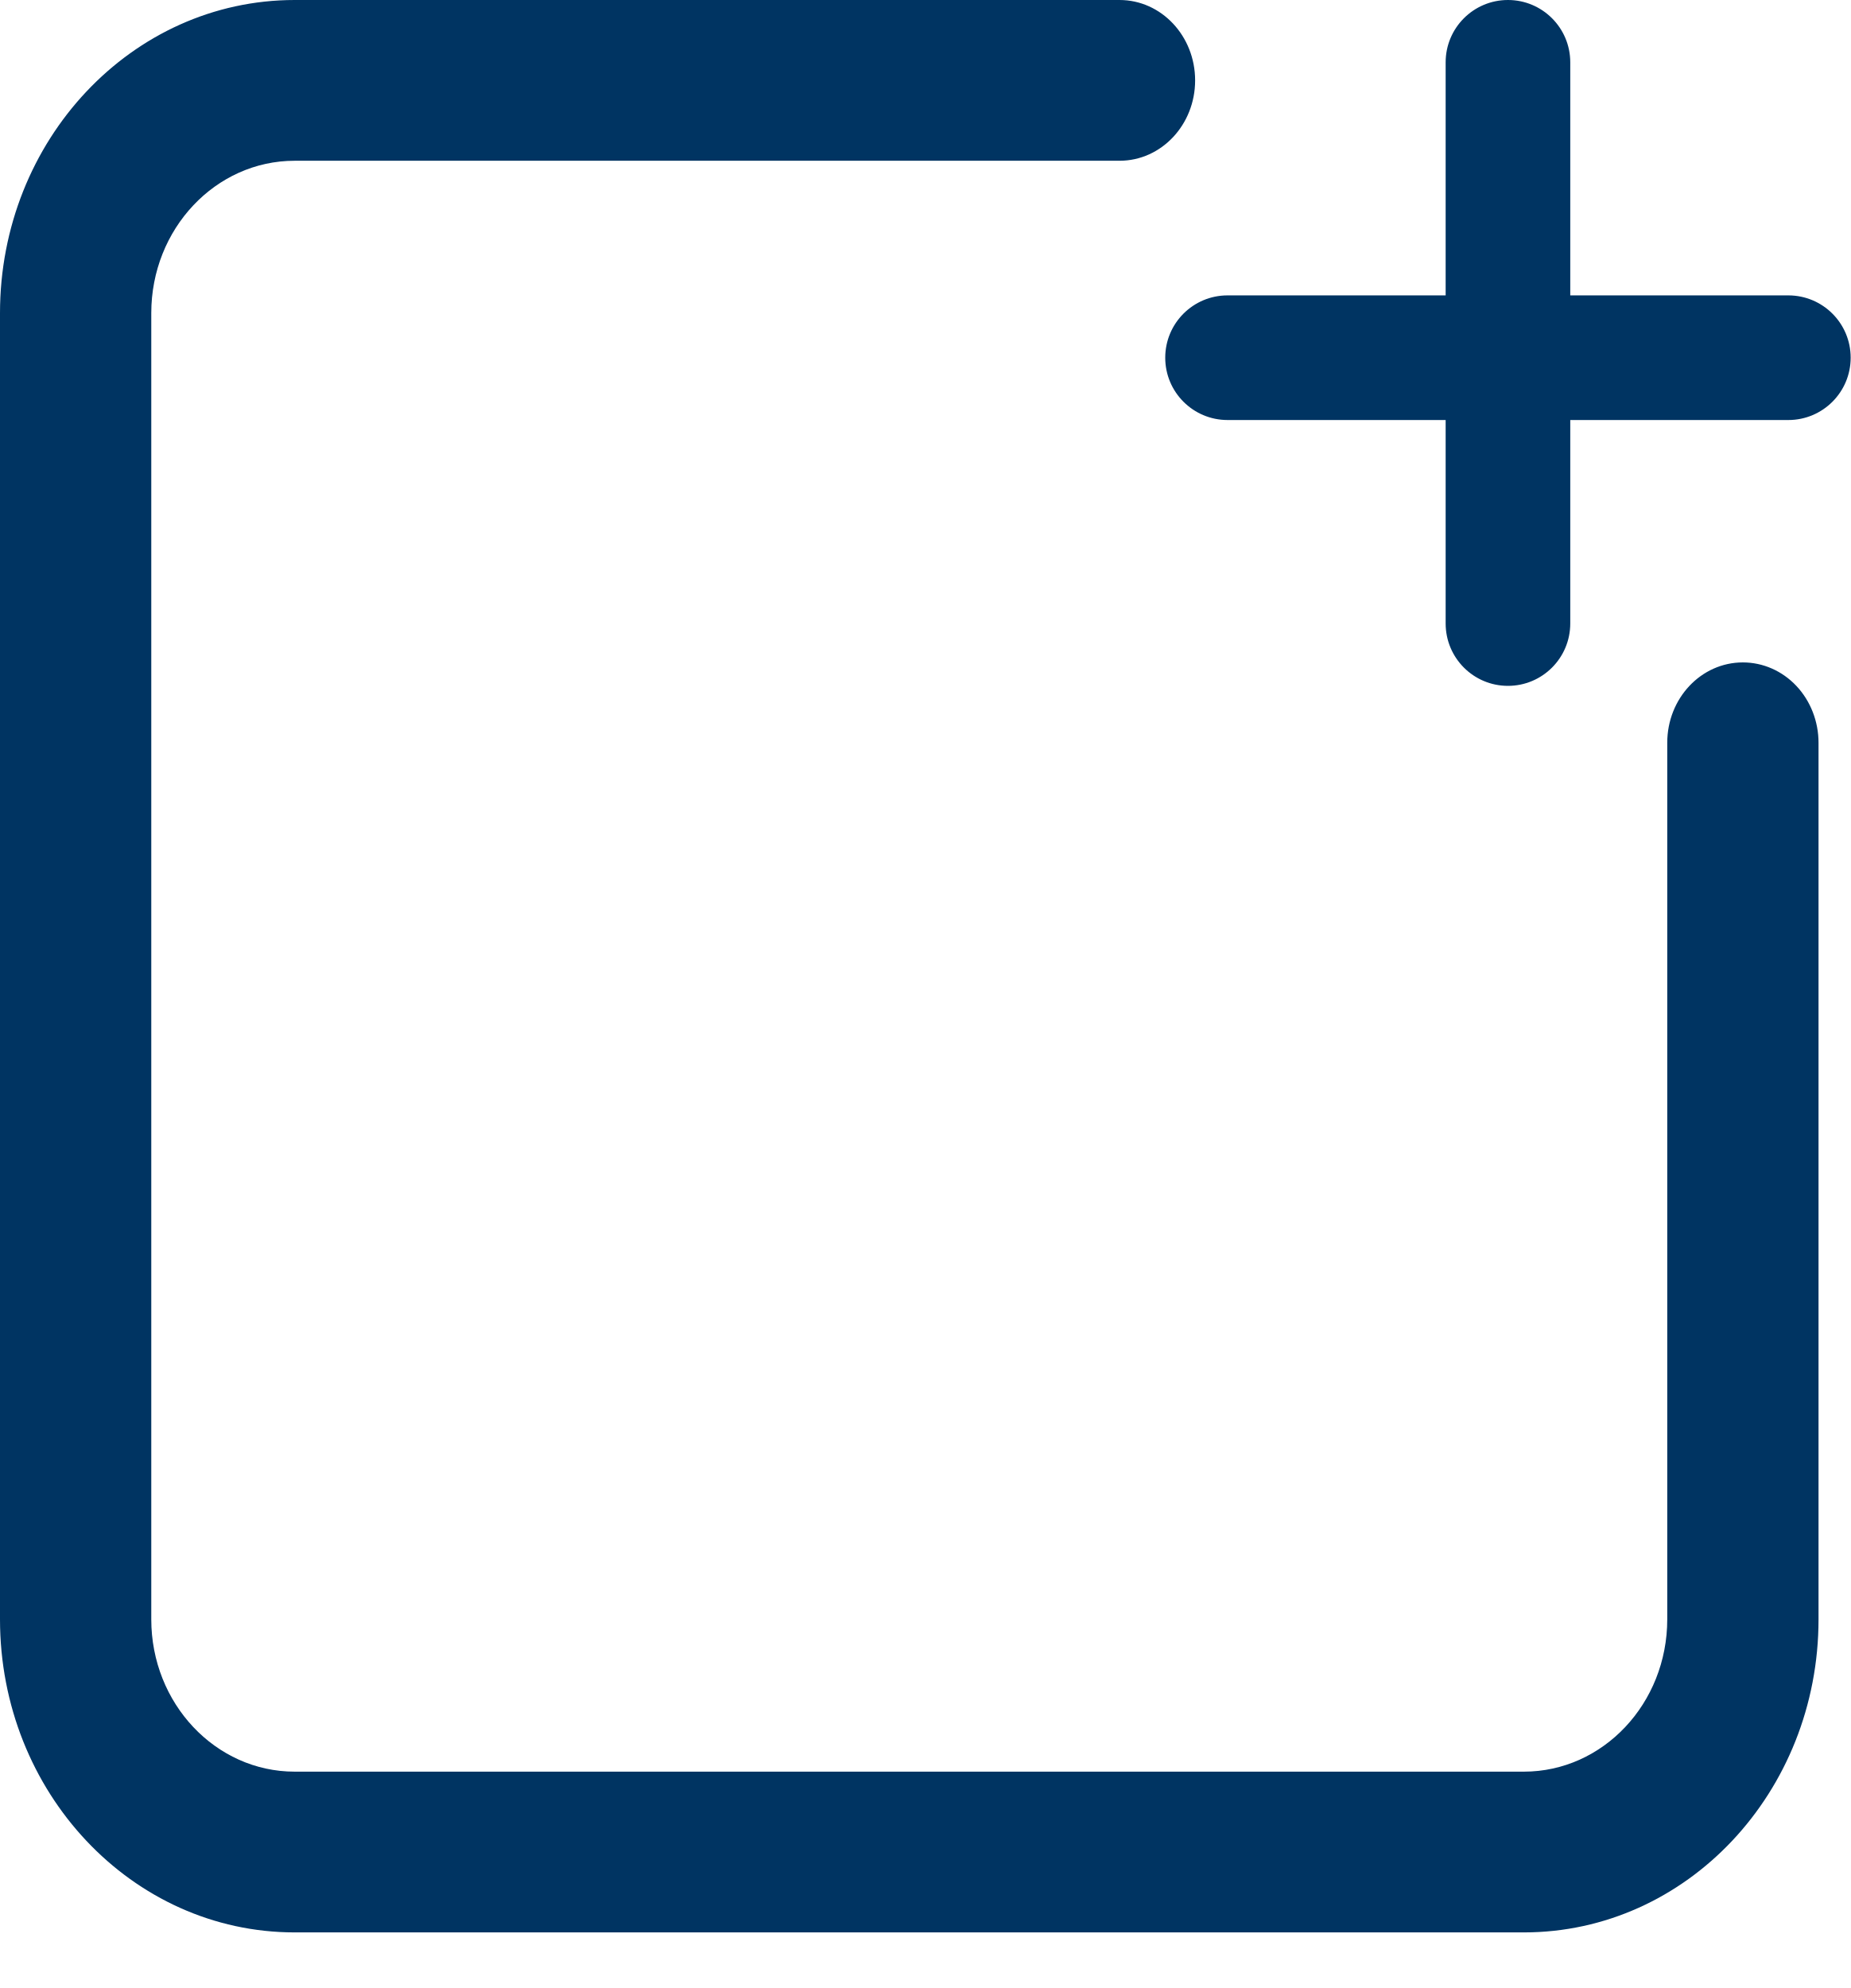
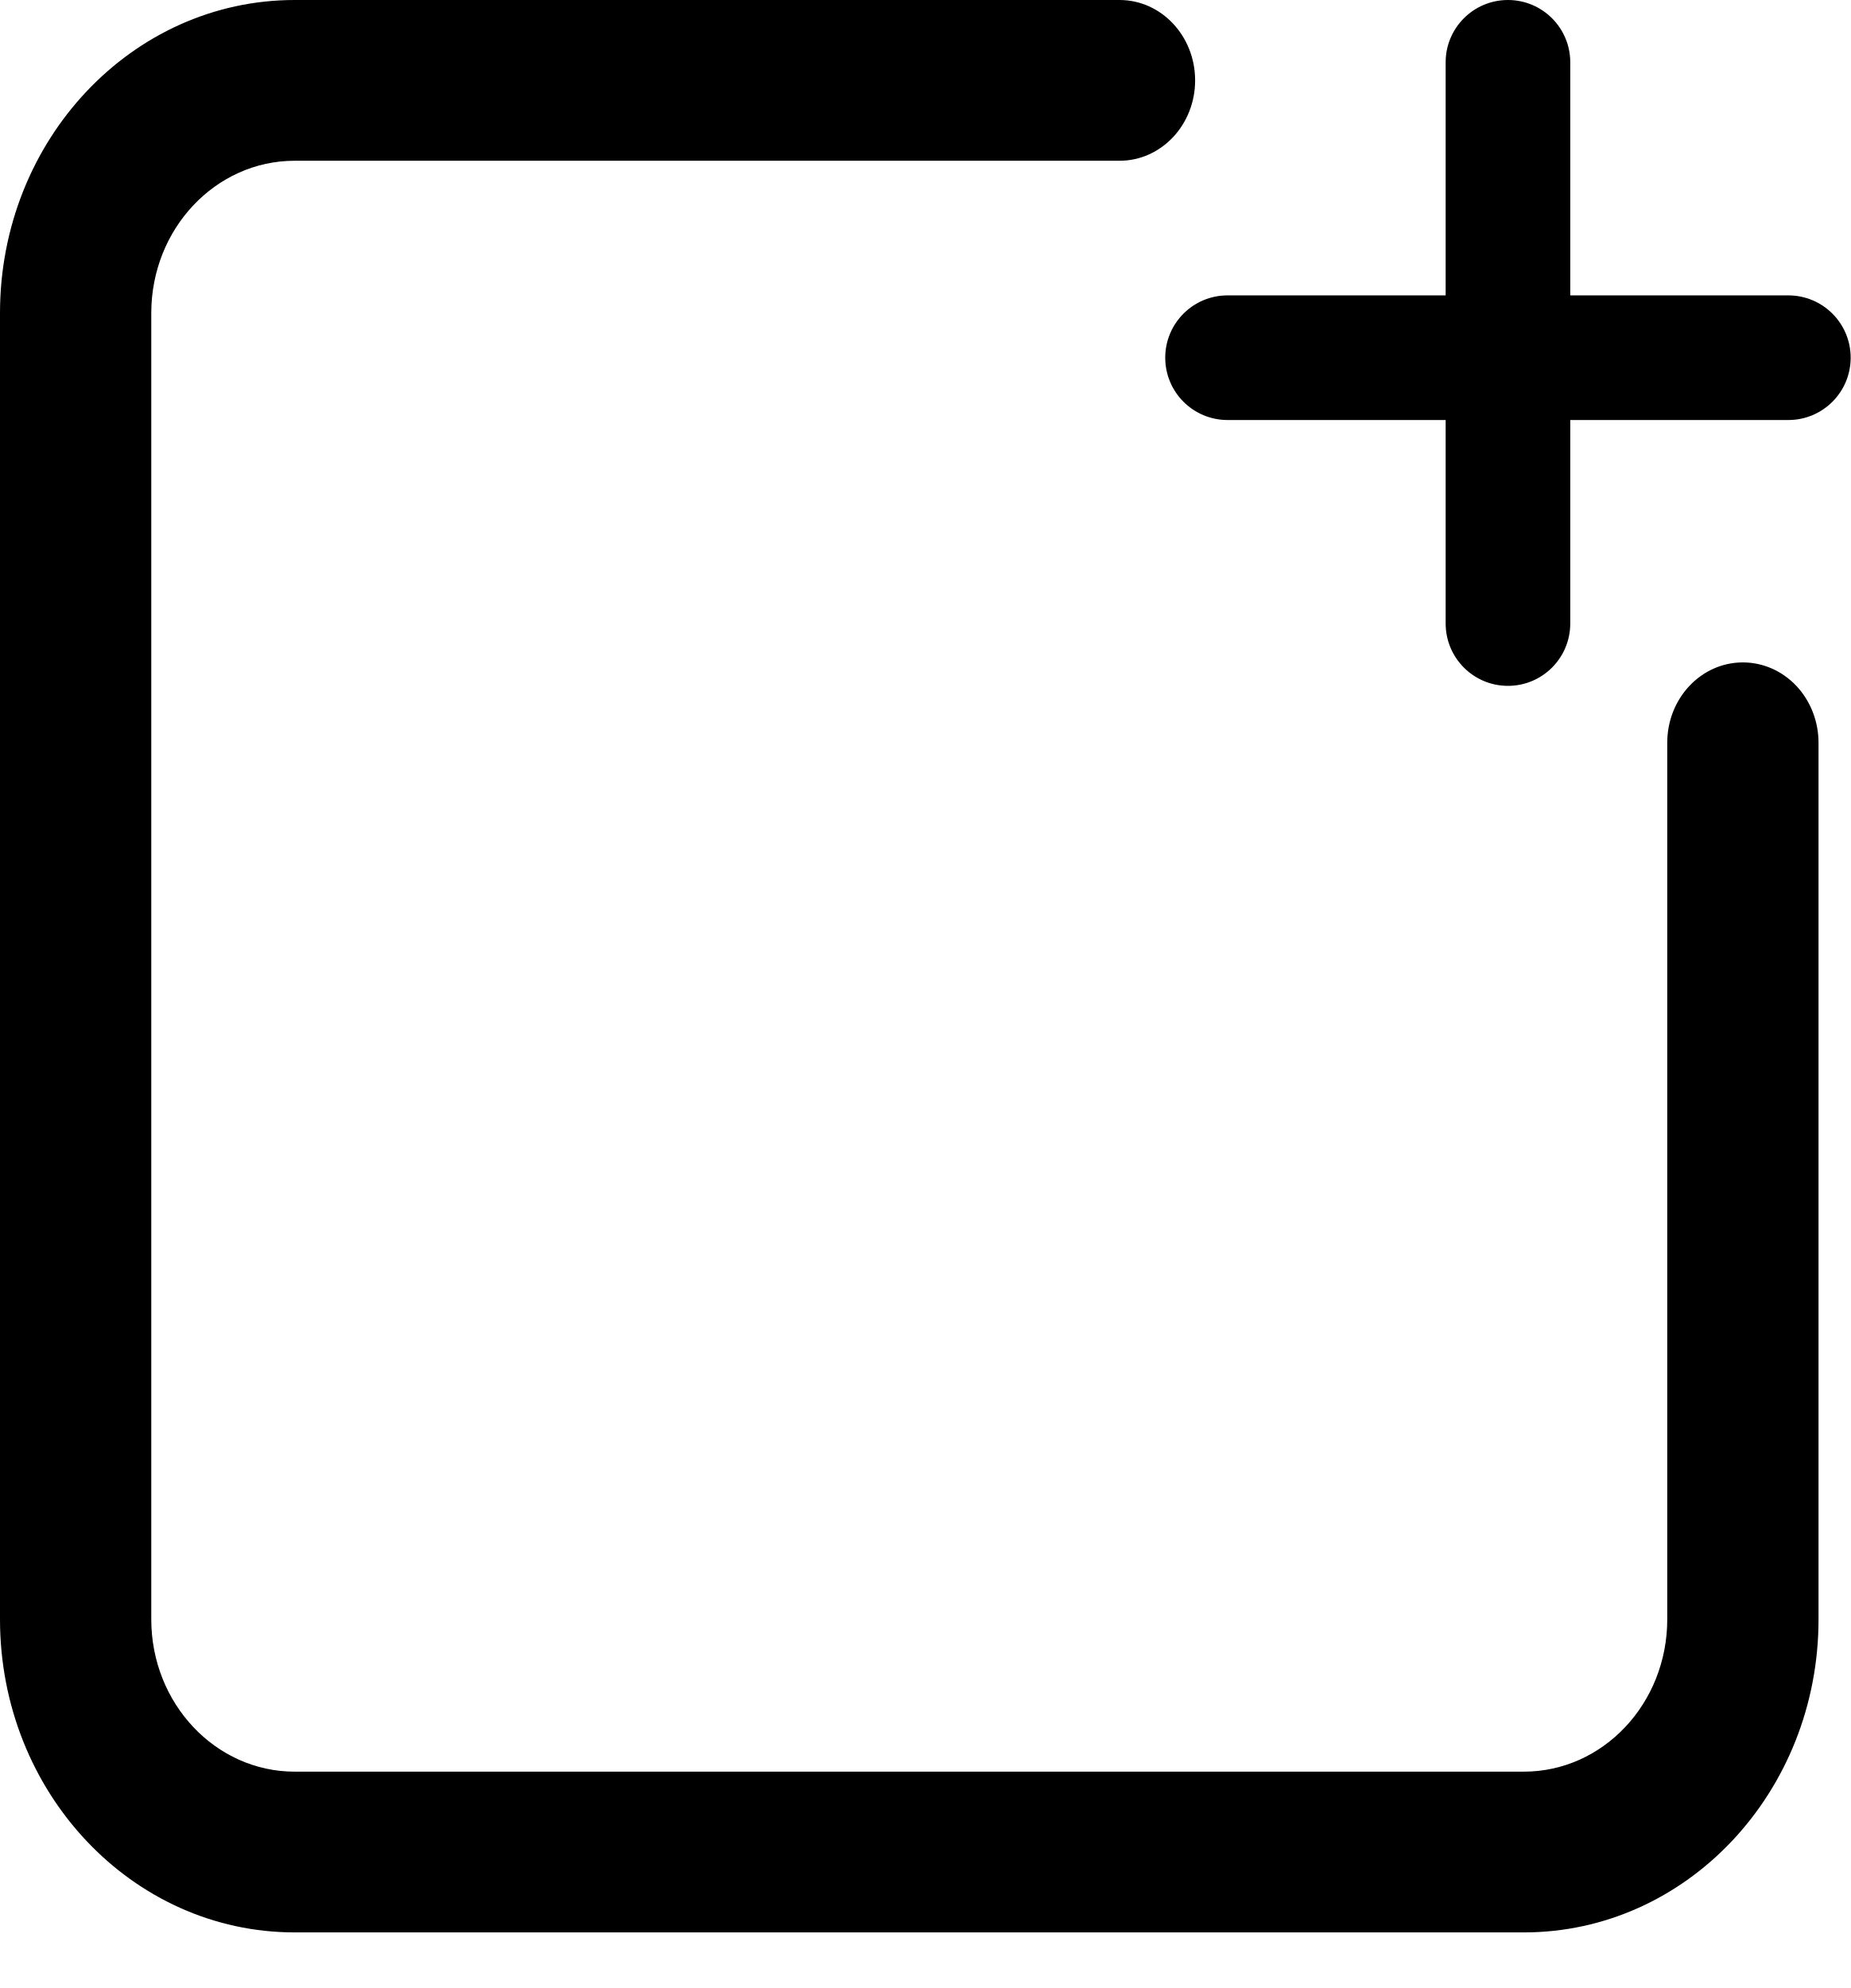
<svg xmlns="http://www.w3.org/2000/svg" width="27" height="29" viewBox="0 0 27 29" fill="none">
-   <path id="extensions" fill-rule="evenodd" clip-rule="evenodd" d="M24.324 10.835C24.324 10.188 24.817 9.663 25.427 9.663C25.72 9.663 26.001 9.786 26.208 10.006C26.415 10.226 26.531 10.525 26.531 10.835V23.622C26.531 26.145 24.607 28.189 22.232 28.189H4.299C1.924 28.189 0 26.144 0 23.622V4.567C0 2.045 1.924 0 4.299 0H16.333C16.943 0 17.436 0.525 17.436 1.173C17.436 1.82 16.943 2.345 16.333 2.345H4.299C3.144 2.345 2.207 3.34 2.207 4.567V23.622C2.207 24.849 3.144 25.844 4.299 25.844H22.232C23.387 25.844 24.324 24.849 24.324 23.622V10.835ZM22 0C22.502 0 22.909 0.407 22.909 0.909V4.309H26.091C26.593 4.309 27 4.716 27 5.218C27 5.72 26.593 6.127 26.091 6.127H22.909V9.095C22.909 9.598 22.502 10.005 22 10.005C21.498 10.005 21.091 9.598 21.091 9.095V6.127H17.909C17.407 6.127 17 5.72 17 5.218C17 4.716 17.407 4.309 17.909 4.309H21.091V0.909C21.091 0.407 21.498 0 22 0Z" fill="#003462" />
+   <path id="extensions" fill-rule="evenodd" clip-rule="evenodd" d="M24.324 10.835C24.324 10.188 24.817 9.663 25.427 9.663C25.72 9.663 26.001 9.786 26.208 10.006C26.415 10.226 26.531 10.525 26.531 10.835V23.622C26.531 26.145 24.607 28.189 22.232 28.189H4.299C1.924 28.189 0 26.144 0 23.622V4.567C0 2.045 1.924 0 4.299 0H16.333C16.943 0 17.436 0.525 17.436 1.173C17.436 1.82 16.943 2.345 16.333 2.345H4.299C3.144 2.345 2.207 3.34 2.207 4.567V23.622C2.207 24.849 3.144 25.844 4.299 25.844H22.232C23.387 25.844 24.324 24.849 24.324 23.622V10.835ZM22 0C22.502 0 22.909 0.407 22.909 0.909V4.309H26.091C26.593 4.309 27 4.716 27 5.218C27 5.72 26.593 6.127 26.091 6.127H22.909V9.095C22.909 9.598 22.502 10.005 22 10.005C21.498 10.005 21.091 9.598 21.091 9.095V6.127H17.909C17.407 6.127 17 5.72 17 5.218C17 4.716 17.407 4.309 17.909 4.309H21.091V0.909C21.091 0.407 21.498 0 22 0Z" fill="currentColor" />
</svg>
